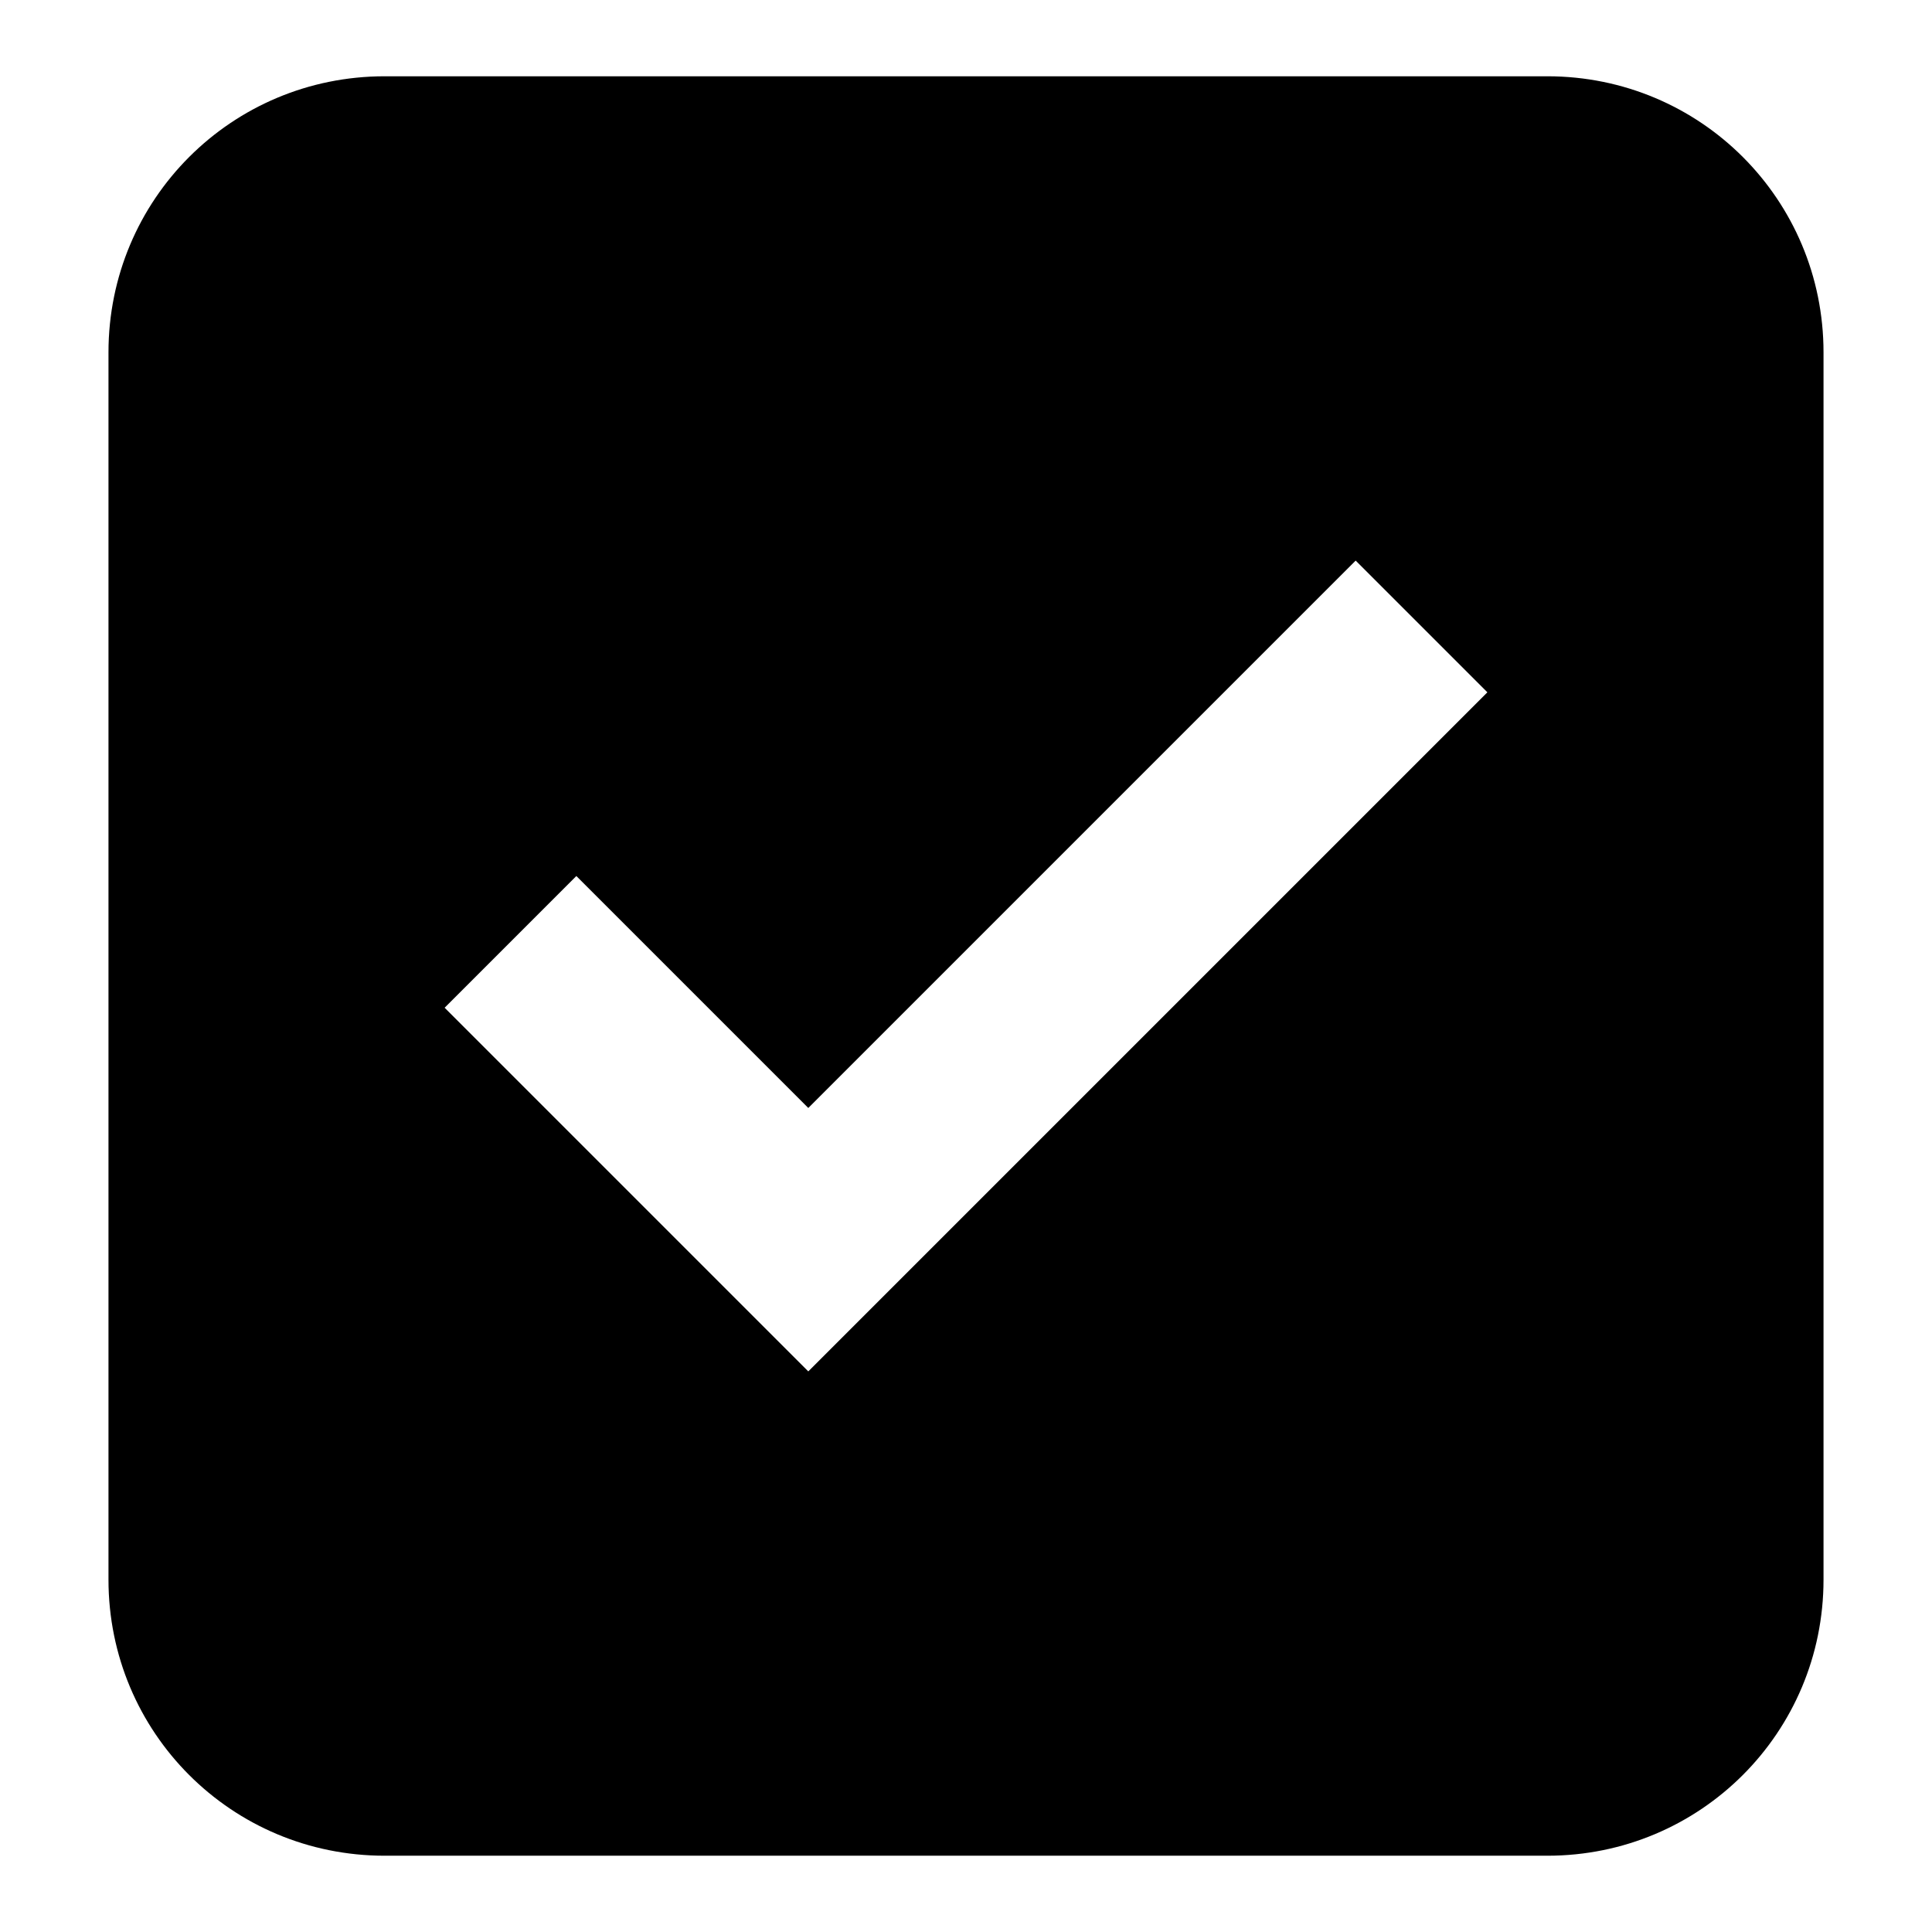
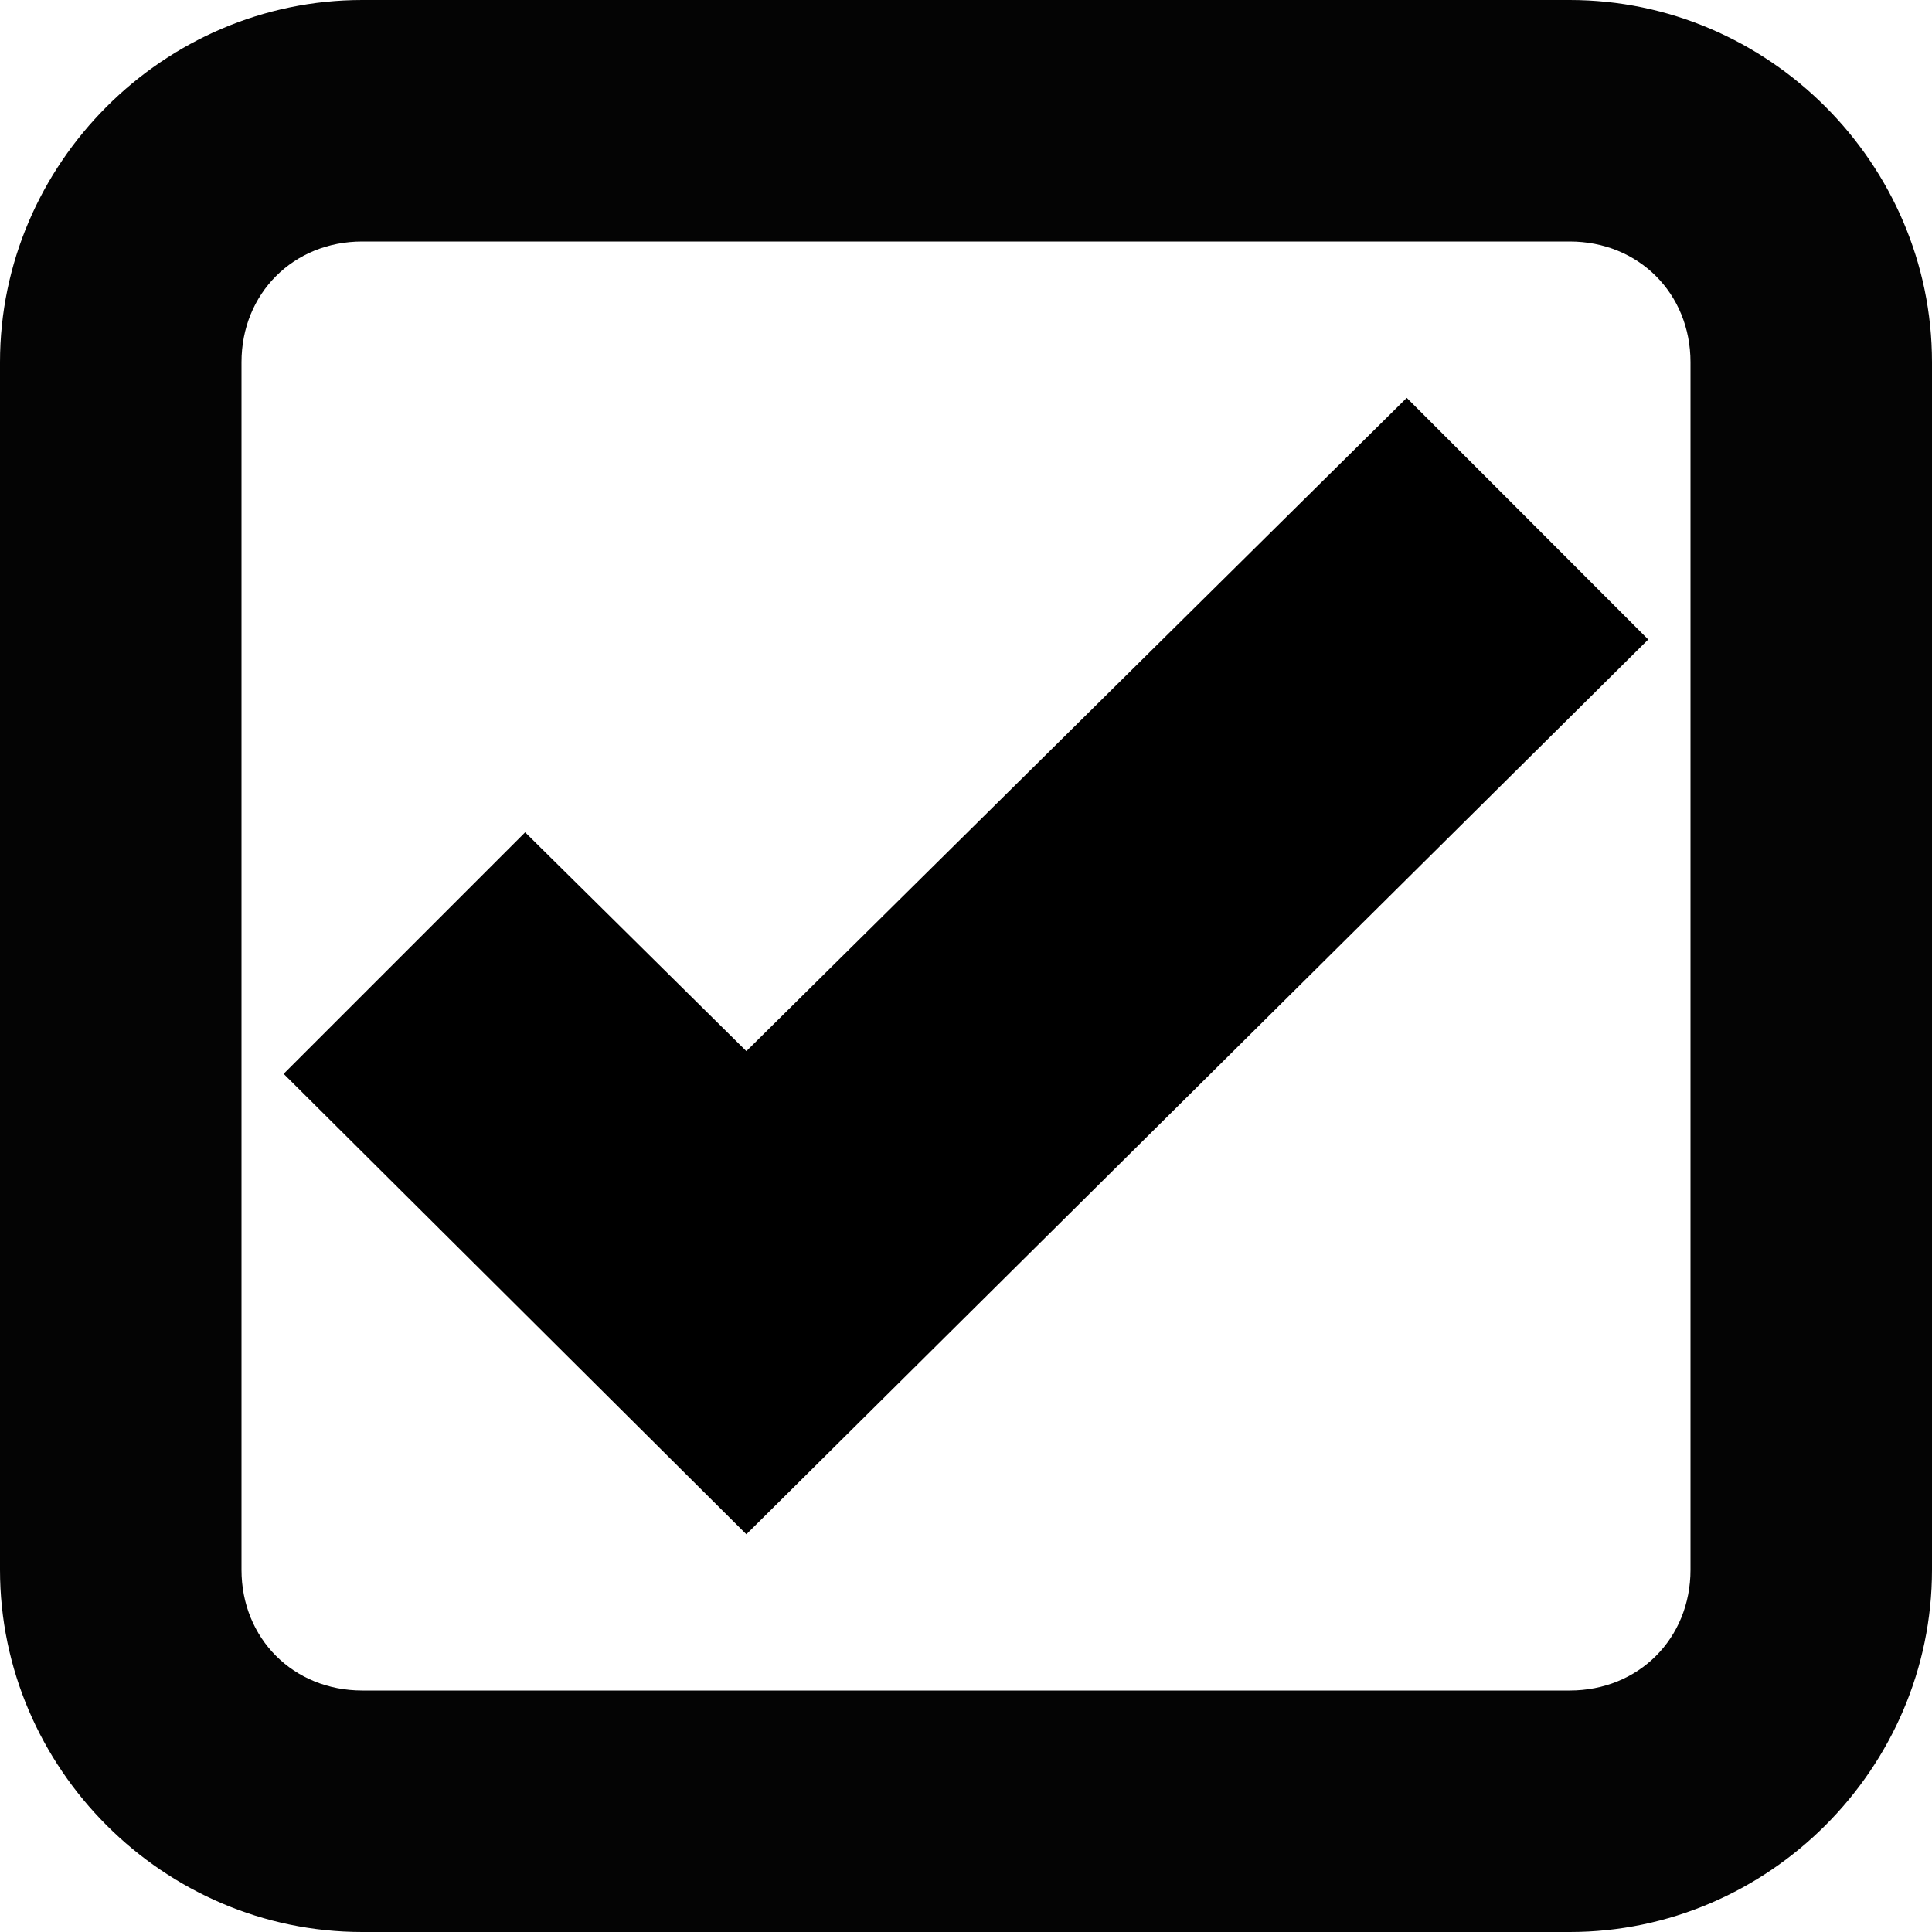
- <svg xmlns="http://www.w3.org/2000/svg" width="1080" height="1080" viewBox="0 0 1080 1080" version="1.1" id="svg5">
-   <defs id="defs2">
-     <clipPath clipPathUnits="userSpaceOnUse" id="clipPath2048">
-       <g id="use2050">
-         <g id="g2060" transform="translate(-4.080333,6.909801)" style="display:inline;fill:#d35f5f">
-           <rect style="fill:#d35f5f;fill-opacity:1;fill-rule:evenodd;stroke-width:0.904" id="rect2056" width="104.125" height="287.493" x="-214.814" y="572.086" transform="rotate(-45)" />
-           <rect style="fill:#d35f5f;fill-opacity:1;fill-rule:evenodd;stroke-width:1.235" id="rect2058" width="104.125" height="536.855" x="755.454" y="-322.041" transform="rotate(45)" />
-         </g>
-       </g>
-     </clipPath>
-   </defs>
-   <g id="layer1" style="display:inline">
-     <path id="rect1466" style="fill:#000000" d="M 215.004 42.641 C 129.486 42.641 60.641 111.486 60.641 197.004 L 60.641 882.996 C 60.641 968.514 129.486 1037.359 215.004 1037.359 L 864.996 1037.359 C 950.514 1037.359 1019.359 968.514 1019.359 882.996 L 1019.359 197.004 C 1019.359 111.486 950.514 42.641 864.996 42.641 L 215.004 42.641 z M 757.824 313.379 L 831.451 387.006 L 525.465 692.994 L 451.838 766.621 L 378.211 692.994 L 248.549 563.332 L 322.176 489.705 L 451.838 619.367 L 757.824 313.379 z " />
-   </g>
-   <g id="layer2" />
+ <svg xmlns="http://www.w3.org/2000/svg" height="16px" viewBox="0 0 16 16" width="16px">
+   <path d="m 3 -0 c -1.645 0 -3 1.355 -3 3 v 10 c 0 1.645 1.355 3 3 3 h 10 c 1.645 0 3 -1.355 3 -3 v -10 c 0 -1.645 -1.355 -3 -3 -3 z m 0 2 h 10 c 0.57 0 1 0.43 1 1 v 10 c 0 0.57 -0.43 1 -1 1 h -10 c -0.57 0 -1 -0.43 -1 -1 v -10 c 0 -0.57 0.43 -1 1 -1 z m 0 0" fill-opacity="0.981" />
+   <path d="m 12.65 4.295 l -1 -1 l -5.469 5.41 l -1.832 -1.812 l -2 2 l 3.832 3.813 l 7.469 -7.41 z m 0 0" />
</svg>
